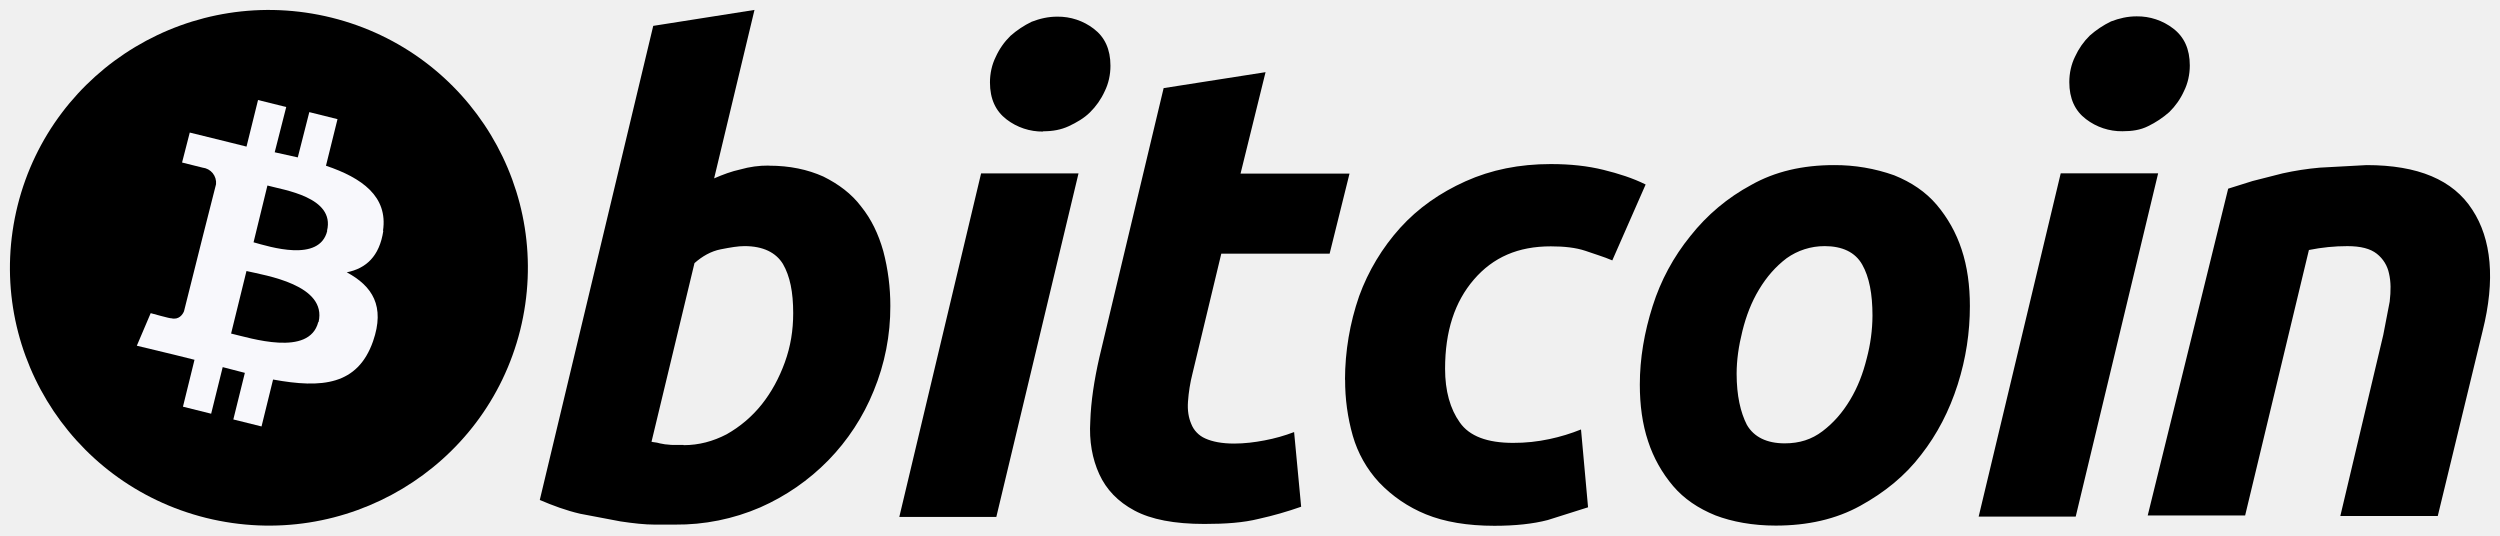
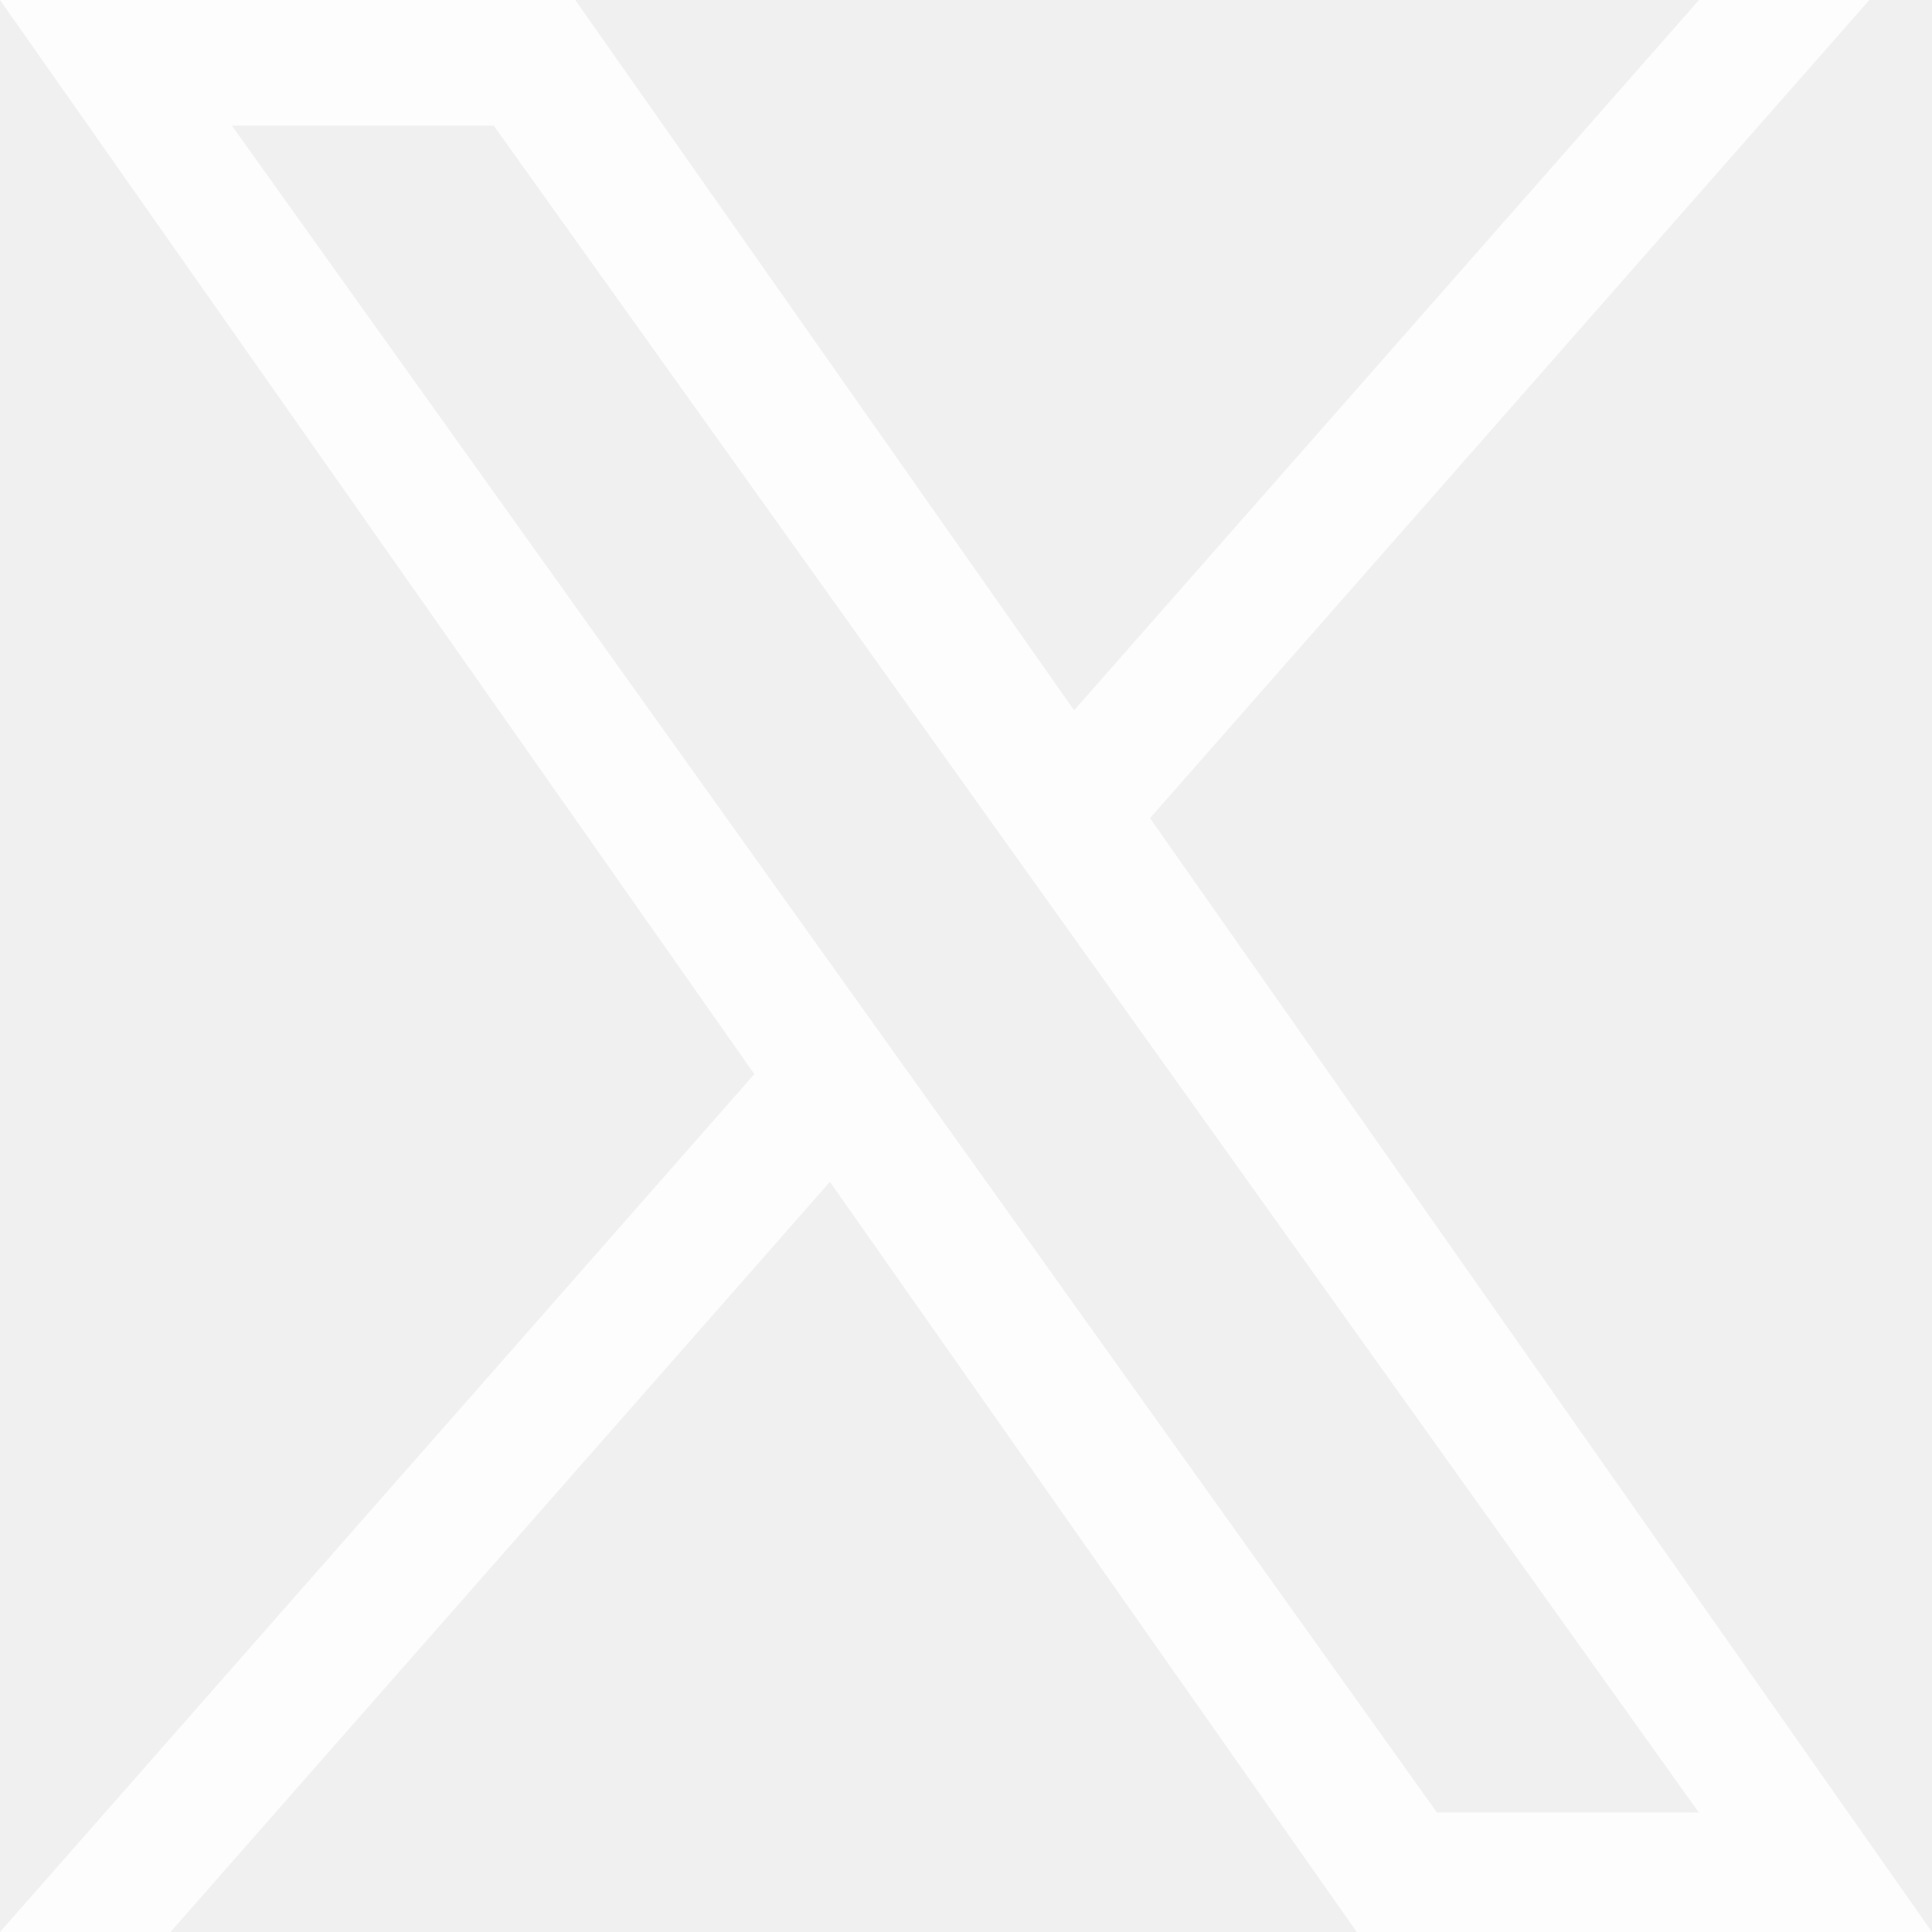
- <svg xmlns="http://www.w3.org/2000/svg" width="126" height="27" viewBox="0 0 126 27" fill="none">
-   <path d="M26.215 16.648C24.471 23.594 17.412 27.84 10.387 26.102C3.41 24.366 -0.854 17.338 0.891 10.345C2.635 3.399 9.694 -0.847 16.719 0.891C23.696 2.627 27.96 9.655 26.215 16.648Z" fill="black" />
-   <path d="M19.303 11.633C19.562 9.897 18.237 8.962 16.429 8.353L17.01 6.005L15.589 5.651L15.008 7.933L13.845 7.675L14.426 5.394L13.005 5.041L12.424 7.389L11.52 7.163L9.564 6.681L9.176 8.191L10.21 8.449C10.411 8.472 10.595 8.572 10.722 8.729C10.848 8.885 10.908 9.085 10.888 9.285L10.21 11.956C10.243 11.956 10.308 11.988 10.373 11.988C10.341 11.988 10.275 11.956 10.21 11.956L9.274 15.687C9.21 15.848 9.016 16.138 8.629 16.04C8.629 16.072 7.595 15.783 7.595 15.783L6.896 17.424L8.768 17.875L9.803 18.133L9.221 20.497L10.642 20.851L11.224 18.503L12.341 18.792L11.76 21.14L13.181 21.493L13.763 19.128C16.218 19.579 18.025 19.418 18.802 17.199C19.416 15.432 18.769 14.417 17.477 13.725C18.447 13.531 19.126 12.921 19.319 11.634L19.303 11.633ZM16.04 16.232C15.588 17.999 12.617 17.036 11.647 16.811L12.422 13.66C13.392 13.885 16.493 14.356 16.056 16.234L16.04 16.232ZM16.493 11.633C16.106 13.241 13.586 12.437 12.779 12.212L13.478 9.35C14.285 9.576 16.901 9.929 16.482 11.632L16.493 11.633Z" fill="#F8F8FC" />
-   <path d="M38.749 8.35C39.815 8.35 40.705 8.545 41.495 8.897C42.27 9.282 42.916 9.765 43.401 10.408C43.917 11.05 44.272 11.79 44.518 12.658C44.756 13.561 44.875 14.491 44.873 15.424C44.879 16.891 44.593 18.345 44.033 19.702C43.505 21.007 42.726 22.198 41.74 23.207C40.761 24.206 39.599 25.008 38.317 25.572C36.962 26.158 35.498 26.454 34.02 26.44H32.986C32.501 26.44 31.92 26.376 31.274 26.279L29.24 25.893C28.541 25.732 27.851 25.476 27.205 25.198L32.923 1.304L38.026 0.5L35.992 8.99C36.444 8.795 36.864 8.637 37.316 8.539C37.778 8.407 38.257 8.342 38.737 8.345L38.749 8.35ZM34.453 22.436C35.229 22.436 35.939 22.242 36.619 21.89C37.303 21.505 37.907 20.992 38.395 20.379C38.88 19.767 39.267 19.06 39.558 18.256C39.848 17.452 39.977 16.648 39.977 15.78C39.977 14.719 39.815 13.916 39.46 13.304C39.105 12.725 38.458 12.404 37.522 12.404C37.2 12.404 36.823 12.468 36.327 12.565C35.831 12.662 35.391 12.918 35.002 13.261L32.836 22.265C32.965 22.297 33.095 22.297 33.191 22.329C33.288 22.361 33.387 22.361 33.513 22.393C33.611 22.393 33.771 22.425 33.9 22.425H34.449L34.453 22.436ZM50.215 26.053H45.325L49.447 8.74H54.357L50.215 26.053ZM52.574 6.631C51.908 6.639 51.259 6.424 50.732 6.019C50.183 5.601 49.894 4.989 49.894 4.154C49.894 3.704 49.992 3.254 50.185 2.868C50.364 2.471 50.617 2.111 50.928 1.806C51.249 1.523 51.608 1.284 51.994 1.097C52.413 0.935 52.833 0.839 53.287 0.839C53.953 0.831 54.602 1.046 55.129 1.452C55.678 1.869 55.967 2.481 55.967 3.316C55.967 3.766 55.869 4.216 55.676 4.602C55.496 4.999 55.244 5.359 54.933 5.664C54.642 5.953 54.255 6.179 53.867 6.359C53.478 6.54 53.059 6.617 52.574 6.617V6.631ZM58.647 4.441L63.784 3.637L62.523 8.751H68.015L67.013 12.785H61.553L60.1 18.831C59.982 19.295 59.907 19.768 59.874 20.245C59.843 20.695 59.906 21.05 60.036 21.358C60.099 21.523 60.194 21.673 60.317 21.8C60.439 21.927 60.585 22.029 60.747 22.099C61.102 22.26 61.586 22.356 62.2 22.356C62.718 22.356 63.235 22.292 63.738 22.195C64.244 22.1 64.742 21.96 65.223 21.776L65.578 25.539C64.88 25.785 64.168 25.989 63.446 26.149C62.67 26.344 61.766 26.407 60.7 26.407C59.182 26.407 58.017 26.181 57.178 25.732C56.34 25.283 55.757 24.671 55.404 23.899C55.05 23.127 54.887 22.227 54.951 21.228C54.983 20.23 55.147 19.169 55.404 18.028L58.647 4.441ZM67.788 19.138C67.791 17.705 68.031 16.281 68.5 14.926C68.961 13.658 69.663 12.49 70.567 11.486C71.471 10.488 72.569 9.719 73.862 9.137C75.154 8.556 76.575 8.269 78.158 8.269C79.16 8.269 80.031 8.367 80.808 8.559C81.585 8.751 82.293 8.976 82.94 9.299L81.26 13.124C80.808 12.93 80.356 12.804 79.905 12.642C79.42 12.48 78.839 12.416 78.161 12.416C76.512 12.416 75.255 12.963 74.285 14.088C73.315 15.214 72.832 16.693 72.832 18.59C72.832 19.703 73.09 20.616 73.575 21.292C74.06 21.987 74.964 22.321 76.258 22.321C76.877 22.324 77.495 22.259 78.1 22.128C78.641 22.013 79.17 21.852 79.683 21.645L80.038 25.568L78.003 26.211C77.26 26.405 76.354 26.5 75.32 26.5C73.965 26.5 72.801 26.305 71.865 25.921C70.973 25.558 70.169 25.01 69.506 24.313C68.886 23.644 68.433 22.84 68.181 21.965C67.919 21.044 67.789 20.092 67.794 19.135L67.788 19.138ZM89.495 26.49C88.332 26.49 87.299 26.296 86.459 25.976C85.587 25.622 84.875 25.141 84.326 24.497C83.764 23.835 83.335 23.07 83.066 22.246C82.775 21.378 82.647 20.413 82.647 19.384C82.647 18.066 82.873 16.747 83.292 15.43C83.698 14.141 84.345 12.941 85.198 11.892C86.037 10.83 87.071 9.962 88.267 9.318C89.462 8.644 90.852 8.321 92.434 8.321C93.468 8.315 94.496 8.489 95.47 8.836C96.342 9.189 97.053 9.67 97.603 10.314C98.165 10.976 98.593 11.741 98.863 12.565C99.154 13.433 99.282 14.399 99.282 15.427C99.282 16.745 99.087 18.064 98.667 19.382C98.248 20.699 97.633 21.89 96.826 22.919C96.018 23.981 94.984 24.817 93.757 25.493C92.53 26.169 91.108 26.49 89.495 26.49ZM91.95 12.405C91.266 12.405 90.6 12.619 90.044 13.016C89.495 13.433 89.042 13.948 88.655 14.592C88.268 15.236 88.01 15.911 87.817 16.683C87.624 17.455 87.526 18.162 87.526 18.839C87.526 19.933 87.722 20.787 88.043 21.413C88.398 22.025 89.045 22.345 89.949 22.345C90.693 22.345 91.305 22.15 91.855 21.733C92.406 21.315 92.857 20.801 93.244 20.157C93.631 19.512 93.89 18.838 94.083 18.066C94.271 17.362 94.369 16.637 94.373 15.909C94.373 14.816 94.211 13.962 93.856 13.336C93.501 12.71 92.854 12.404 91.95 12.404V12.405ZM104.615 26.038H99.724L103.86 8.737H108.77L104.615 26.038ZM106.973 6.615C106.308 6.624 105.658 6.408 105.132 6.003C104.582 5.586 104.293 4.974 104.293 4.139C104.293 3.688 104.391 3.239 104.584 2.852C104.764 2.456 105.016 2.096 105.327 1.791C105.649 1.507 106.007 1.269 106.393 1.081C106.813 0.92 107.232 0.824 107.686 0.824C108.352 0.815 109.001 1.031 109.528 1.436C110.077 1.854 110.366 2.466 110.366 3.3C110.366 3.751 110.268 4.2 110.075 4.587C109.896 4.984 109.644 5.343 109.332 5.649C109.011 5.932 108.652 6.171 108.266 6.358C107.877 6.553 107.458 6.615 106.973 6.615ZM112.3 9.509L113.527 9.124L115.044 8.738C115.662 8.601 116.288 8.504 116.918 8.449L119.277 8.321C121.862 8.321 123.637 9.061 124.606 10.572C125.576 12.05 125.769 14.109 125.124 16.681L122.863 26.008H117.952L120.118 16.875L120.44 15.203C120.504 14.656 120.504 14.205 120.407 13.788C120.328 13.393 120.11 13.04 119.793 12.79C119.468 12.533 118.985 12.405 118.307 12.405C117.662 12.405 117.015 12.469 116.369 12.6L113.155 25.978H108.245L112.3 9.509Z" fill="black" />
+ <svg xmlns="http://www.w3.org/2000/svg" width="25" height="25" viewBox="0 0 25 25" fill="none">
+   <path d="M14.881 10.587L24.189 0H21.985L13.899 9.191L7.444 0H0L9.761 13.899L0 25H2.206L10.739 15.293L17.556 25H25M3.001 1.626H6.389L21.982 23.453H18.594" fill="white" fill-opacity="0.85" />
</svg>
